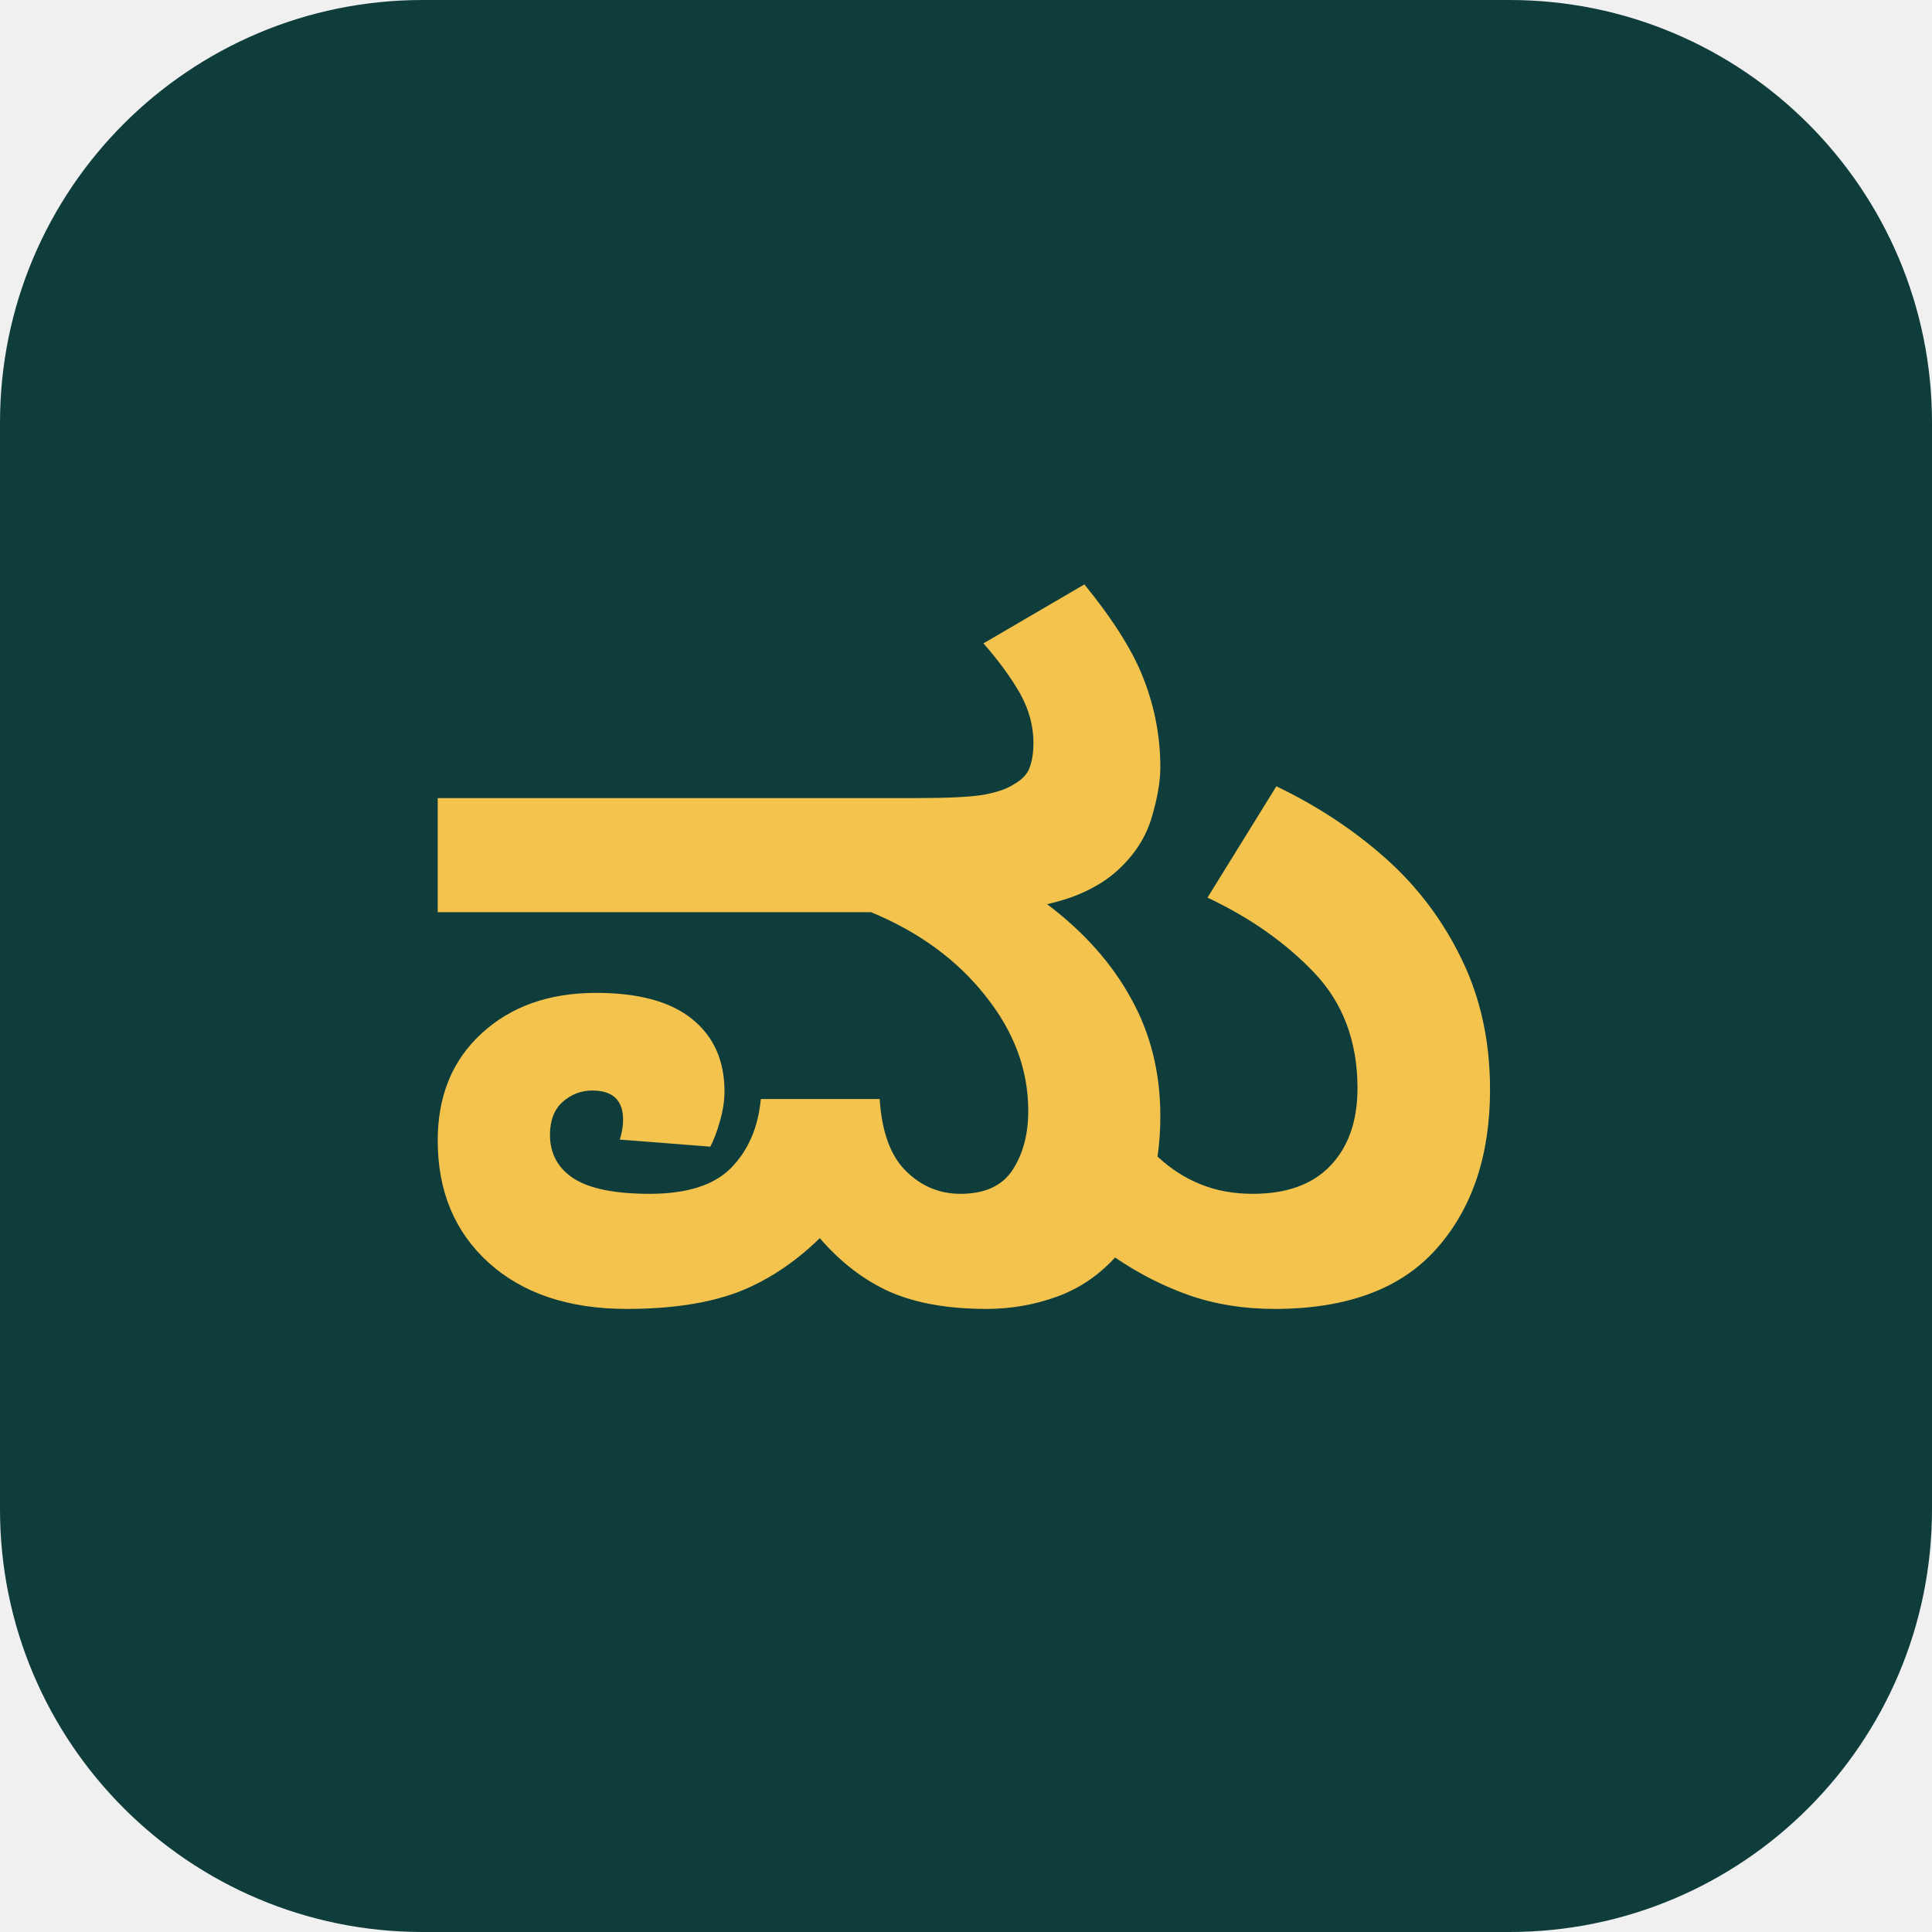
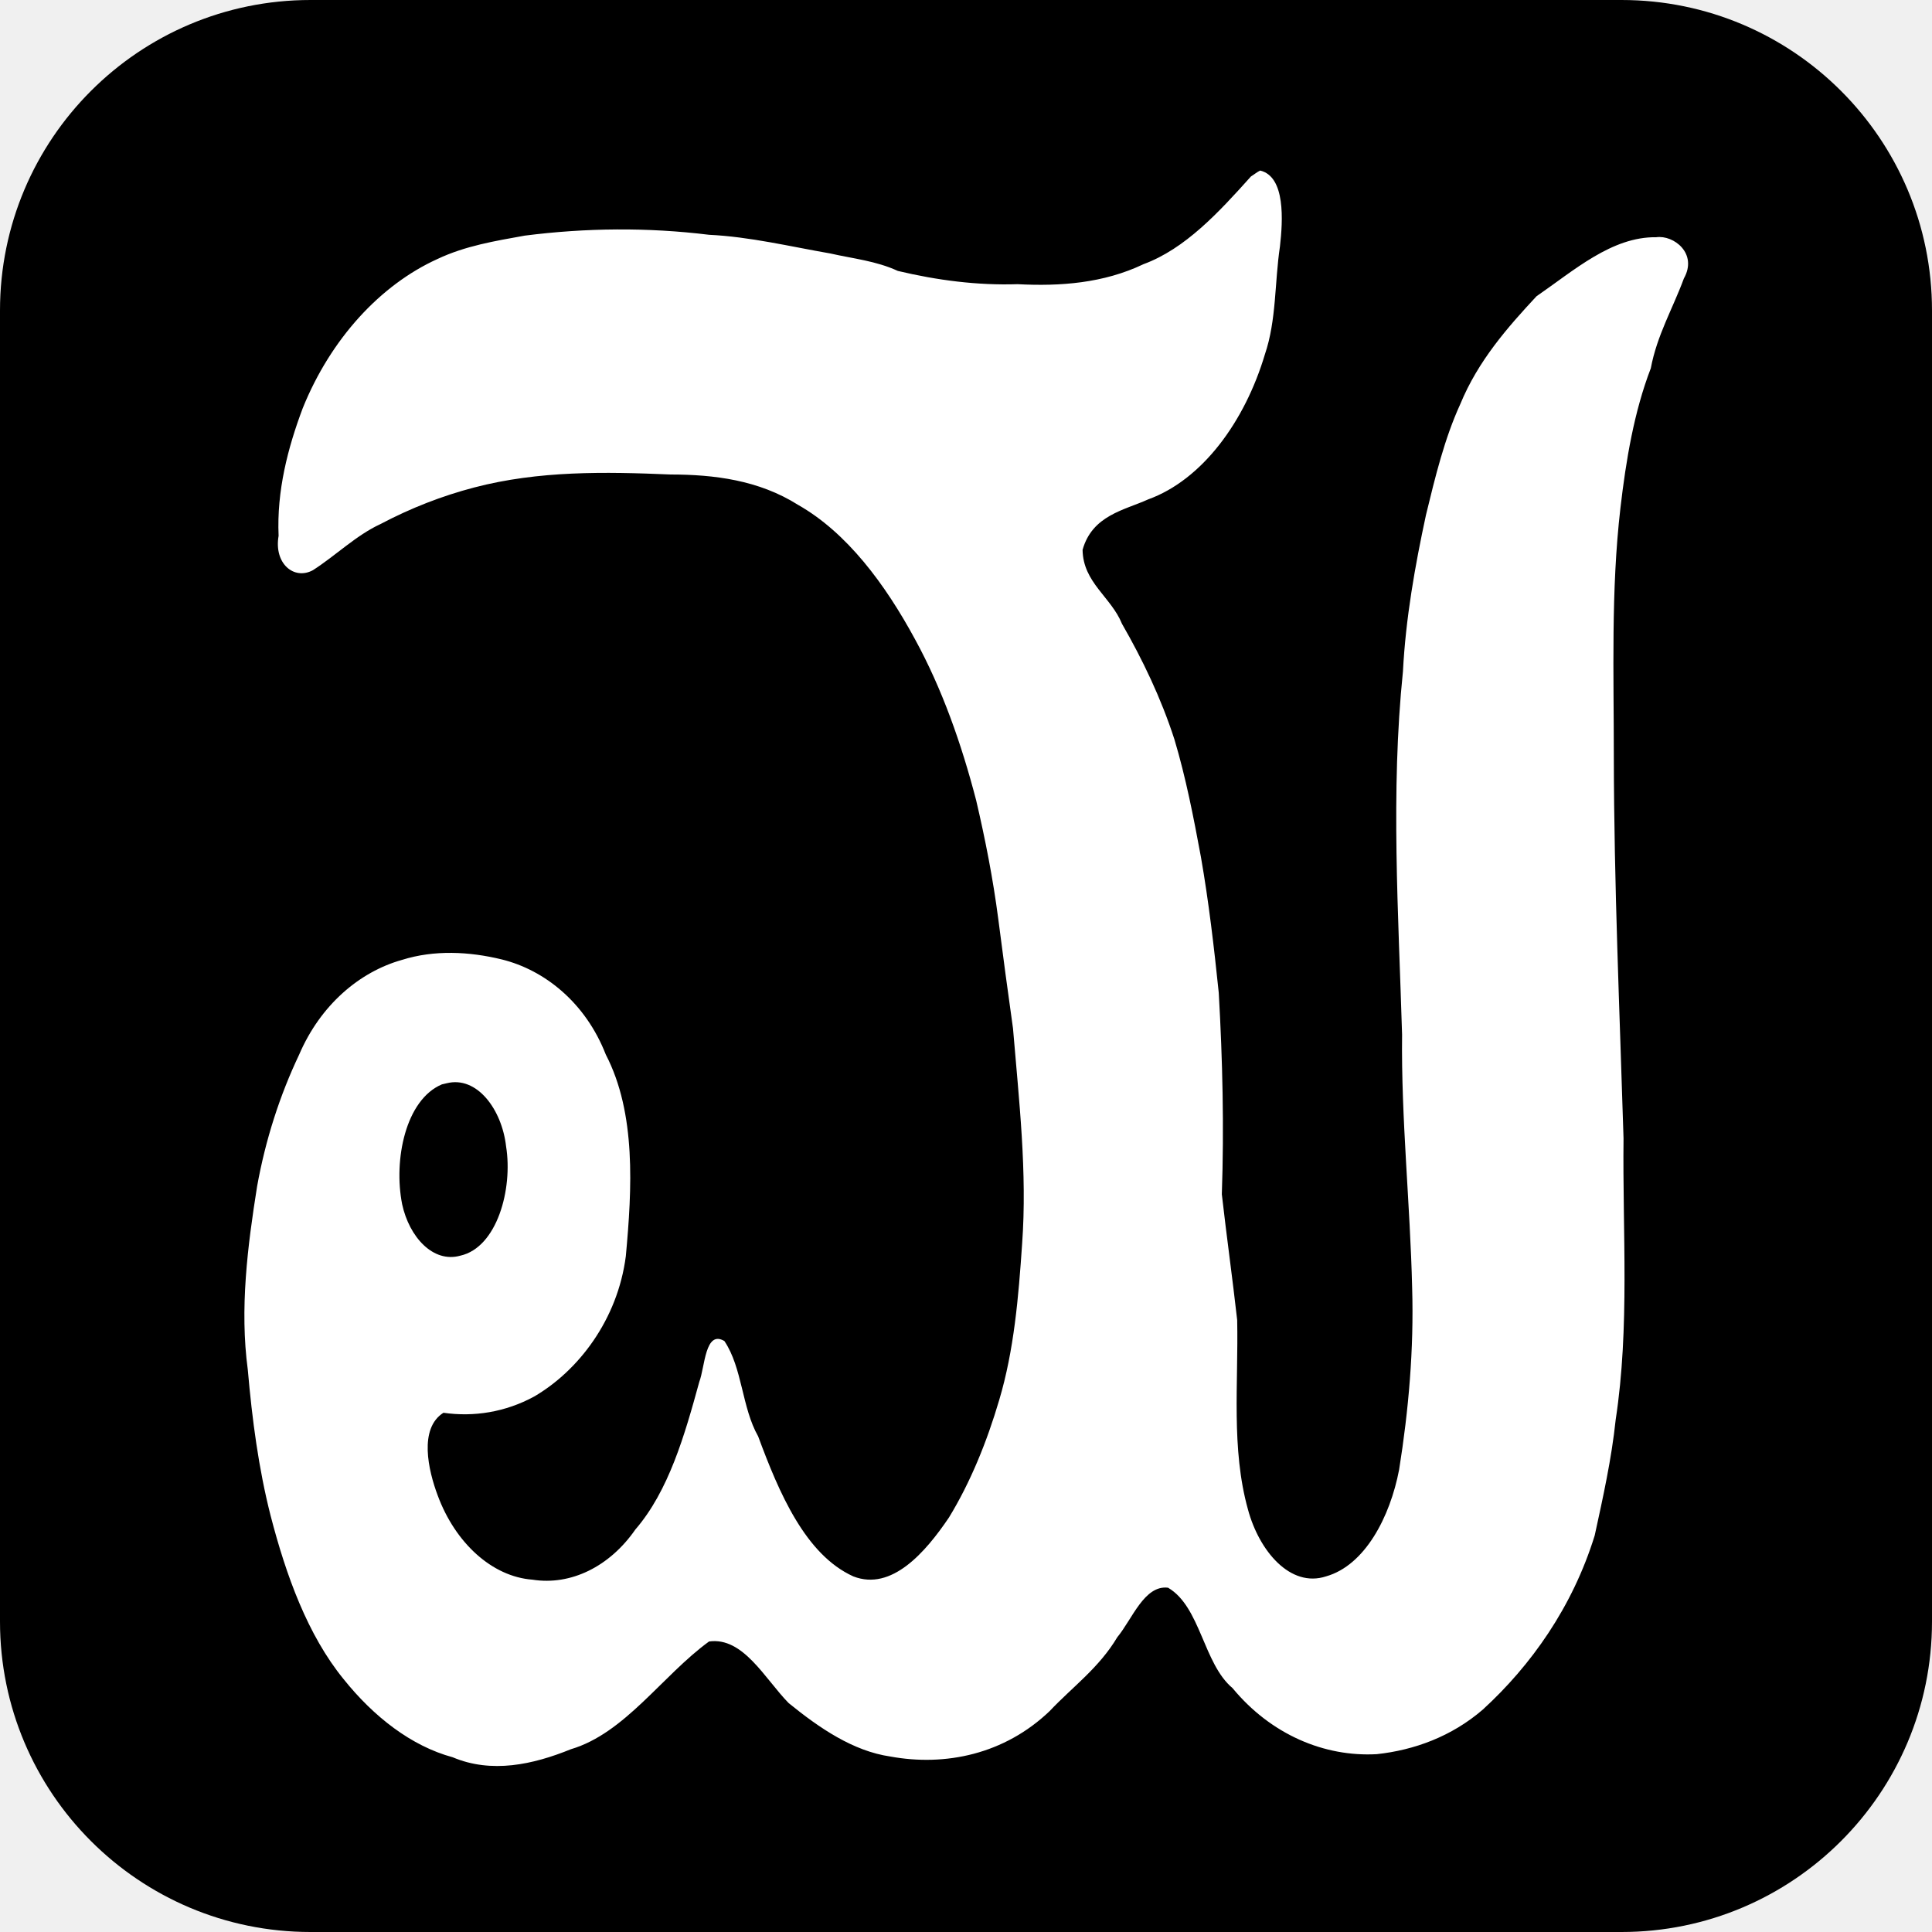
- <svg xmlns="http://www.w3.org/2000/svg" viewBox="0 0 64 64">
-   <rect width="64" height="64" rx="14" fill="#0f3d3b" />
-   <text x="32" y="43" text-anchor="middle" font-size="30" font-weight="700" fill="#f3c34d" font-family="'Noto Sans Kannada','Nirmala UI','Tunga',sans-serif">ಮ</text>
+ <svg xmlns="http://www.w3.org/2000/svg" width="64" height="64" viewBox="4 4 56 56" role="img" aria-label="Mayura magazine icon" color="currentColor">
+   <rect x="4" y="4" width="56" height="56" rx="9" fill="currentColor" />
+   <g transform="translate(10 7.387) scale(0.267 0.347)">
+     <path fill="#FFFFFF" fill-rule="evenodd" d="m 114.333,4.486 c 2.767,0.508 2.463,4.208 2.145,6.347 -0.585,3.008 -0.368,6.142 -1.63,9 -2.176,5.615 -6.792,10.483 -12.681,12.123 -2.552,0.895 -6.059,1.316 -7.114,4.211 0.051,2.736 3.105,3.945 4.28,6.183 2.237,2.993 4.245,6.213 5.689,9.65 1.241,3.186 2.083,6.514 2.88,9.833 0.849,3.735 1.423,7.533 1.934,11.334 0.415,5.606 0.587,11.225 0.334,16.833 0.517,3.507 1.154,6.997 1.666,10.5 0.146,5.281 -0.673,10.75 1.173,15.833 1.202,3.446 4.591,6.571 8.491,5.579 4.192,-0.919 6.932,-4.939 7.917,-8.912 1.032,-4.97 1.611,-10.069 1.414,-15.167 -0.215,-7.063 -1.198,-14.085 -1.093,-21.166 -0.39,-10.102 -1.254,-20.261 0.093,-30.334 0.299,-4.443 1.307,-8.818 2.502,-13.083 1.004,-3.172 2.009,-6.375 3.721,-9.25 1.941,-3.63 5.149,-6.426 8.279,-9.015 4.082,-2.159 8.179,-4.985 13,-4.93 1.888,-0.204 4.528,1.356 2.996,3.445 -1.2,2.511 -2.917,4.737 -3.589,7.5 -1.816,3.633 -2.691,7.659 -3.297,11.667 -1.04,6.875 -0.714,13.895 -0.718,20.833 0.023,10.622 0.635,21.225 1.054,31.833 -0.117,7.835 0.685,15.759 -0.853,23.5 -0.45,3.286 -1.375,6.481 -2.277,9.667 -2.408,5.987 -6.922,10.866 -12.149,14.545 -3.388,2.25 -7.448,3.384 -11.5,3.722 -5.685,0.246 -11.496,-1.63 -15.667,-5.517 -3.178,-2.047 -3.464,-6.79 -7,-8.386 -2.57,-0.243 -3.875,2.606 -5.512,4.136 -1.996,2.575 -4.863,4.144 -7.34,6.167 -4.908,3.612 -11.329,4.642 -17.314,3.795 -4.01,-0.451 -7.657,-2.356 -11.022,-4.462 -2.591,-2.034 -4.935,-5.547 -8.645,-5.144 -5.081,2.848 -9.119,7.661 -15,9 -4.121,1.289 -8.614,2.042 -12.833,0.669 C 22.192,136.093 18.107,133.649 14.829,130.5 10.929,126.822 8.588,121.846 6.901,116.833 5.598,112.899 4.898,108.791 4.431,104.667 3.537,99.566 4.406,94.329 5.44,89.333 6.351,85.439 7.902,81.738 10,78.34 c 2.315,-4.158 6.565,-6.927 11.167,-7.919 3.506,-0.849 7.303,-0.7 10.833,-0.039 4.673,0.888 9.104,3.624 11.296,7.951 3.308,4.908 2.844,11.208 2.172,16.834 -0.896,5.341 -5.183,9.594 -9.968,11.734 -3.088,1.29 -6.522,1.719 -9.833,1.349 -2.69,1.314 -1.652,4.8 -0.617,6.917 1.899,3.944 5.883,6.774 10.283,7.025 4.168,0.507 8.385,-1.097 11.172,-4.192 3.624,-3.23 5.352,-7.881 6.938,-12.333 0.615,-1.231 0.622,-4.366 2.724,-3.409 1.96,2.237 1.889,5.564 3.666,7.962 2.256,4.694 5.123,9.887 10.334,11.699 4.163,1.247 7.833,-2.021 10.379,-4.919 2.342,-2.95 4.125,-6.336 5.463,-9.833 1.602,-4.142 2.091,-8.589 2.478,-13 C 89.06,88.15 88.142,82.119 87.5,76.146 86.939,73.101 86.412,70.052 85.9,67 85.332,63.644 84.489,60.343 83.5,57.092 81.898,52.348 79.791,47.762 76.883,43.667 73.608,39.007 69.456,34.722 64.167,32.412 59.896,30.338 55.05,29.879 50.333,29.875 43.209,29.643 36.015,29.547 29,30.961 25.517,31.661 22.108,32.684 18.833,34.015 16.203,34.947 13.978,36.645 11.5,37.868 9.449,38.727 7.245,37.315 7.773,35 7.558,31.245 8.776,27.642 10.394,24.333 13.439,18.53 18.833,14.037 25,11.881 c 3.037,-1.109 6.302,-1.516 9.5,-1.96 6.654,-0.653 13.341,-0.699 20,-0.07 4.425,0.163 8.792,0.977 13.167,1.561 2.471,0.434 4.963,0.616 7.333,1.459 4.294,0.784 8.626,1.216 13,1.107 4.61,0.185 9.322,-0.074 13.667,-1.672 4.516,-1.279 8.172,-4.327 11.666,-7.329 0.338,-0.155 0.65,-0.367 1,-0.491 z M 25.5,80.819 c -3.944,1.28 -5.269,6.306 -4.315,10.014 0.766,2.729 3.36,4.933 6.315,4.294 C 31.482,94.446 33.216,89.574 32.469,86 32.016,82.922 29.312,80.079 26,80.729 c -0.167,0.03 -0.333,0.06 -0.5,0.09 z" />
+   </g>
</svg>
